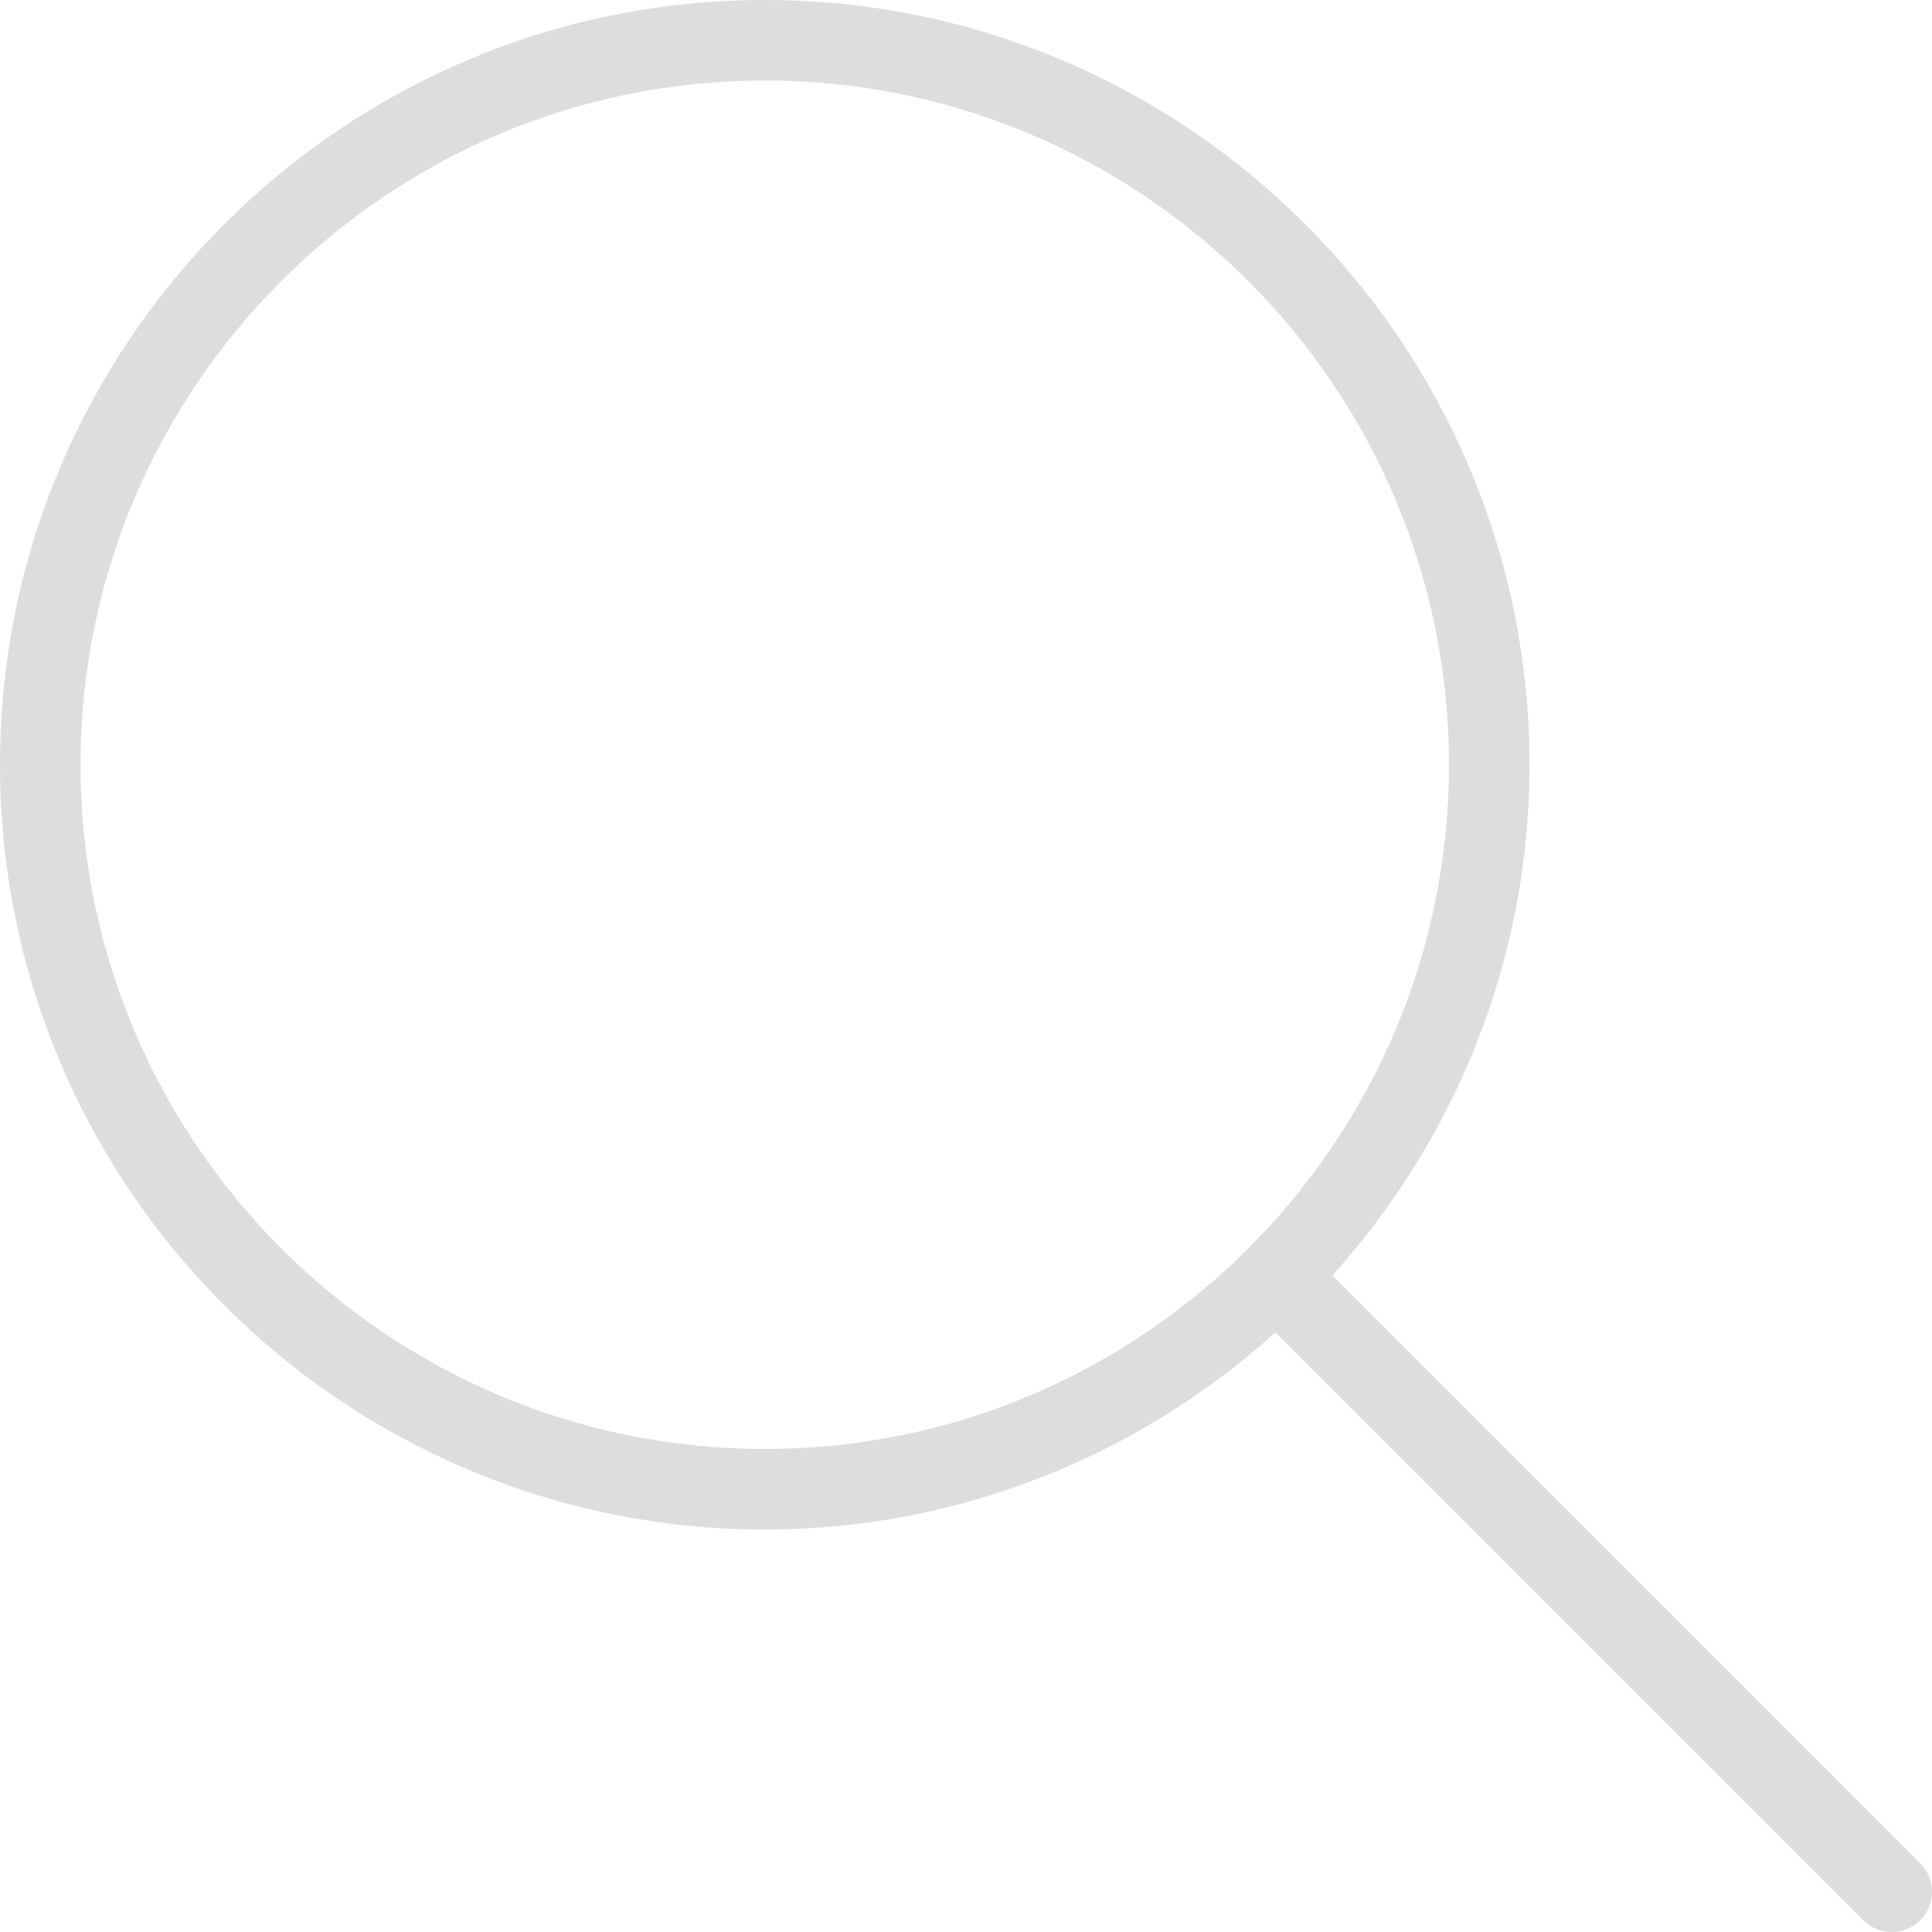
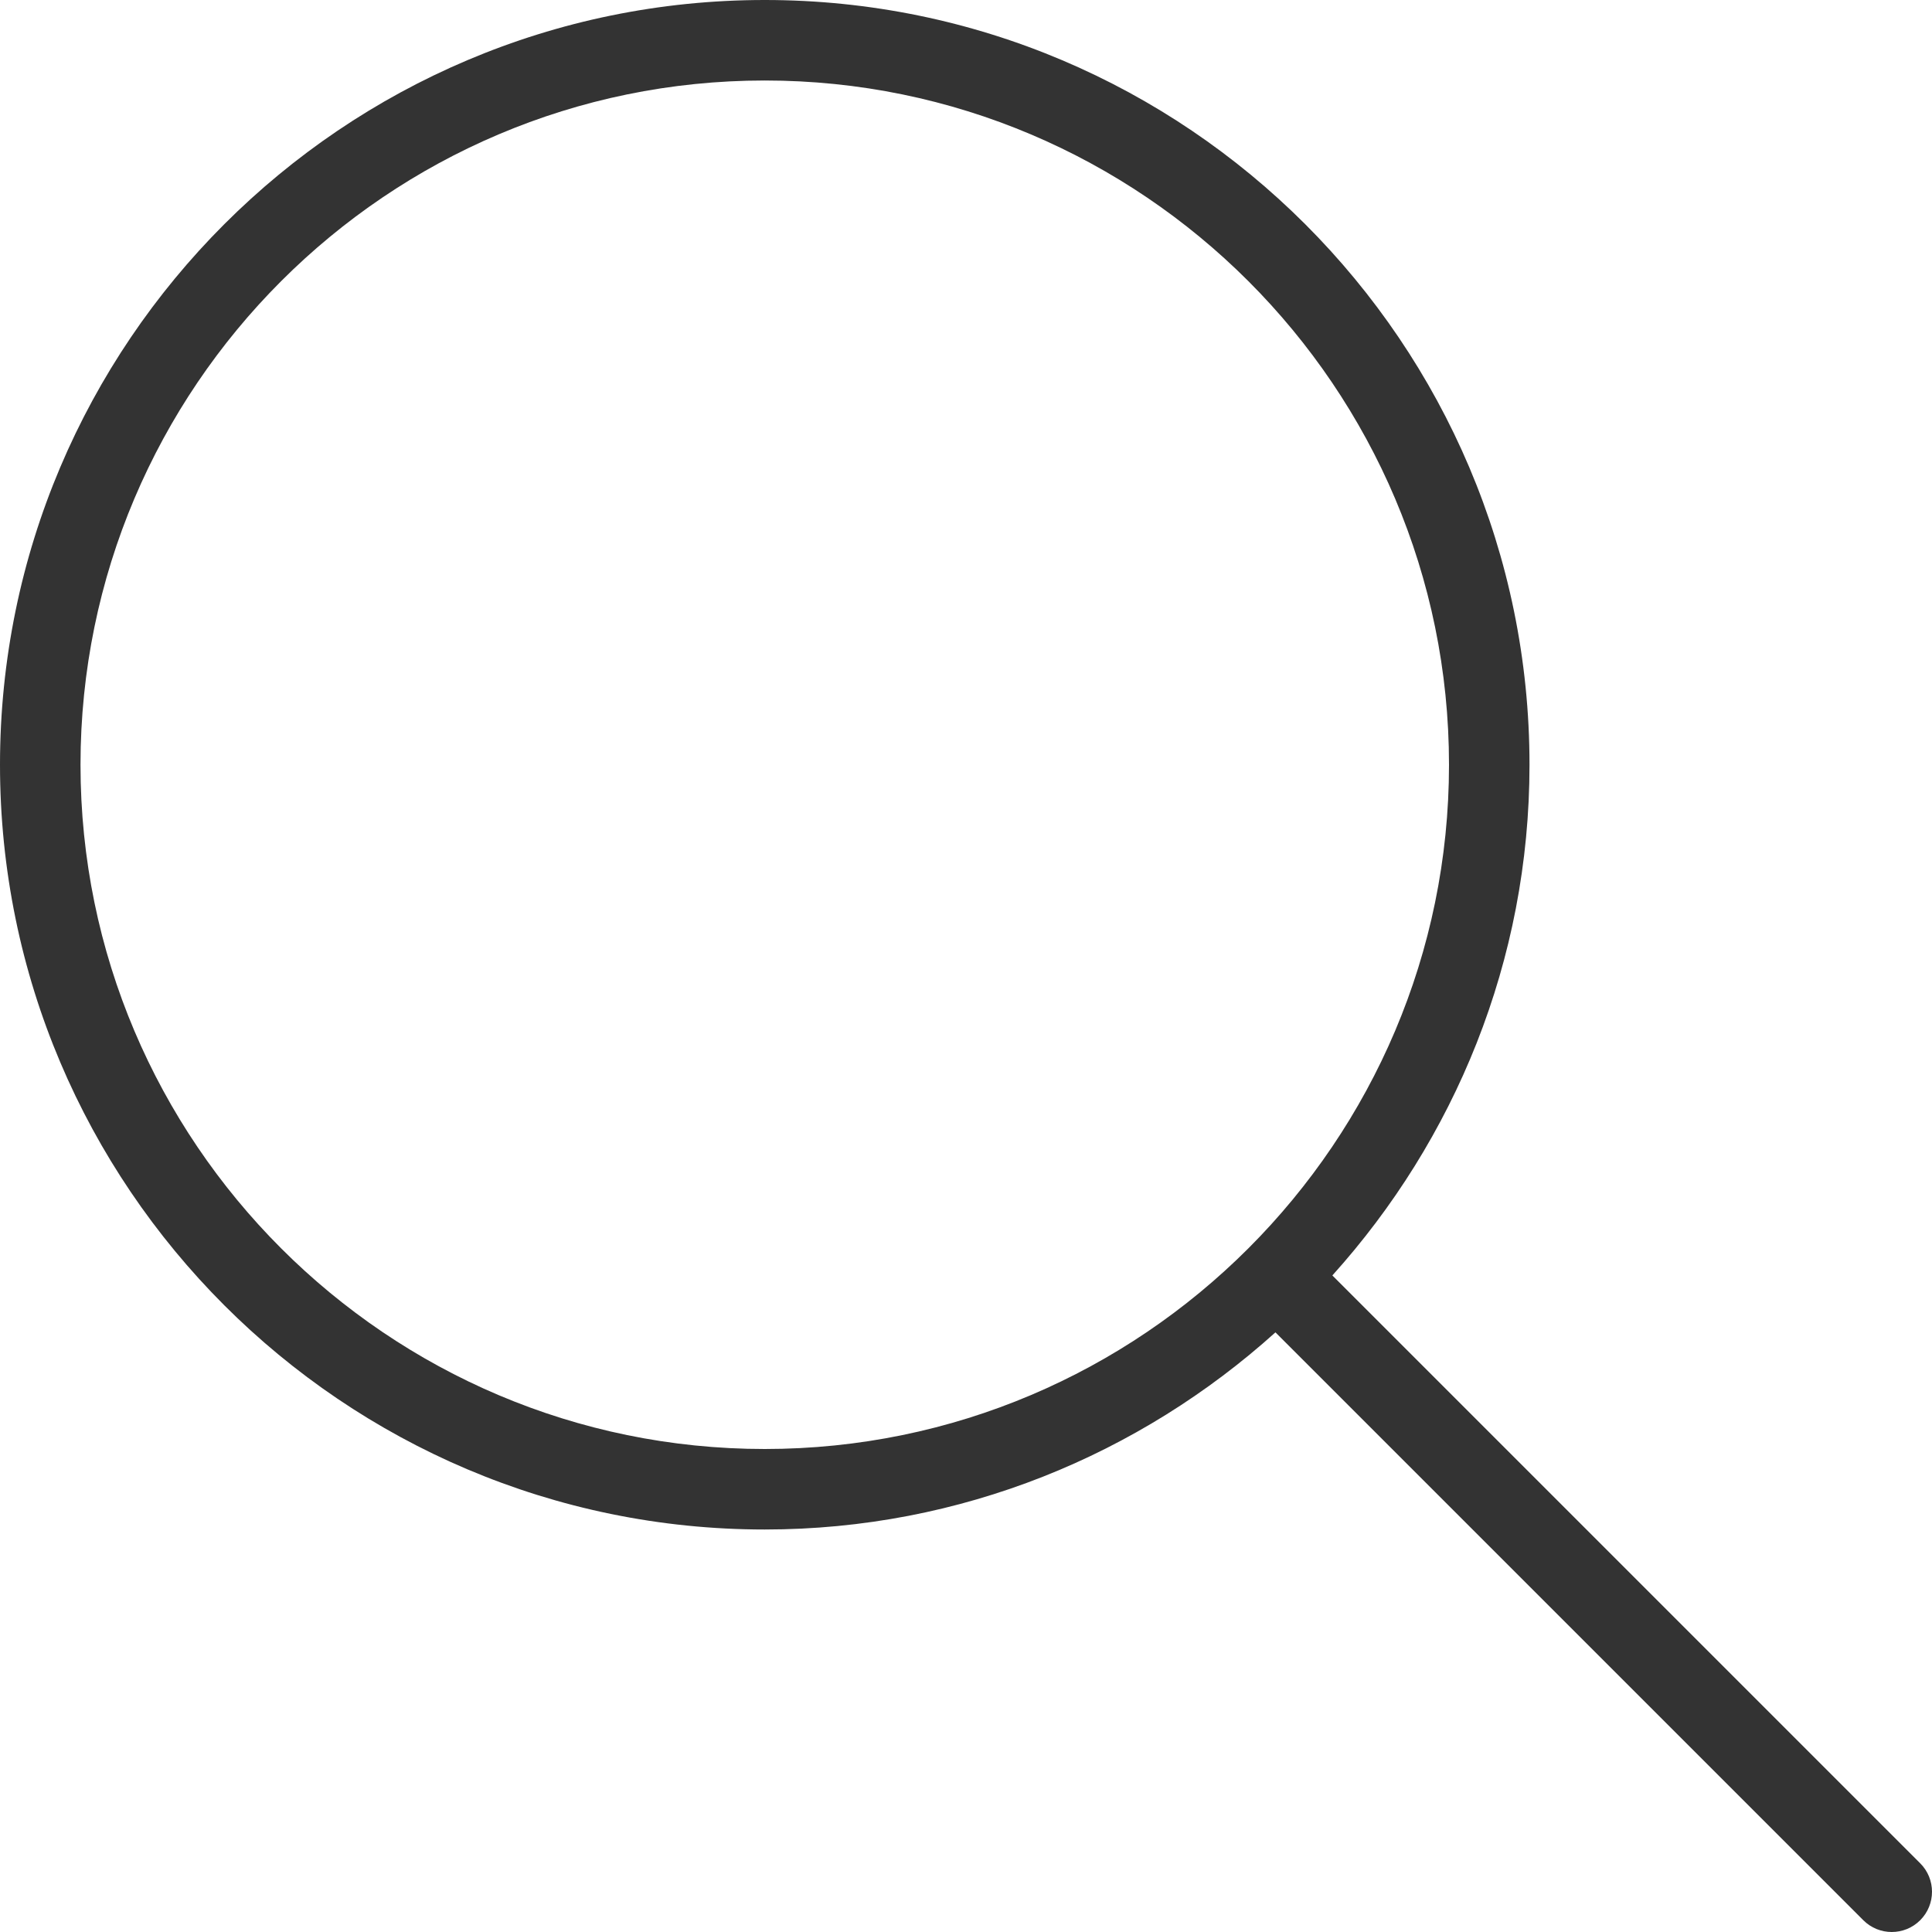
<svg xmlns="http://www.w3.org/2000/svg" version="1.1" id="Layer_1" x="0px" y="0px" viewBox="0 0 512 512" style="enable-background:new 0 0 512 512;" xml:space="preserve">
  <defs>
-     <style>.cls-1{fill:#ddd;}</style>
+     <style>.cls-1{fill:#333;}</style>
  </defs>
  <g>
    <g>
      <path class="cls-1" d="M508.875,493.792L353.089,338.005c32.358-35.927,52.245-83.296,52.245-135.339C405.333,90.917,314.417,0,202.667,0    S0,90.917,0,202.667s90.917,202.667,202.667,202.667c52.043,0,99.411-19.887,135.339-52.245l155.786,155.786    c2.083,2.083,4.813,3.125,7.542,3.125c2.729,0,5.458-1.042,7.542-3.125C513.042,504.708,513.042,497.958,508.875,493.792z     M202.667,384c-99.979,0-181.333-81.344-181.333-181.333S102.688,21.333,202.667,21.333S384,102.677,384,202.667    S302.646,384,202.667,384z" />
    </g>
  </g>
</svg>
